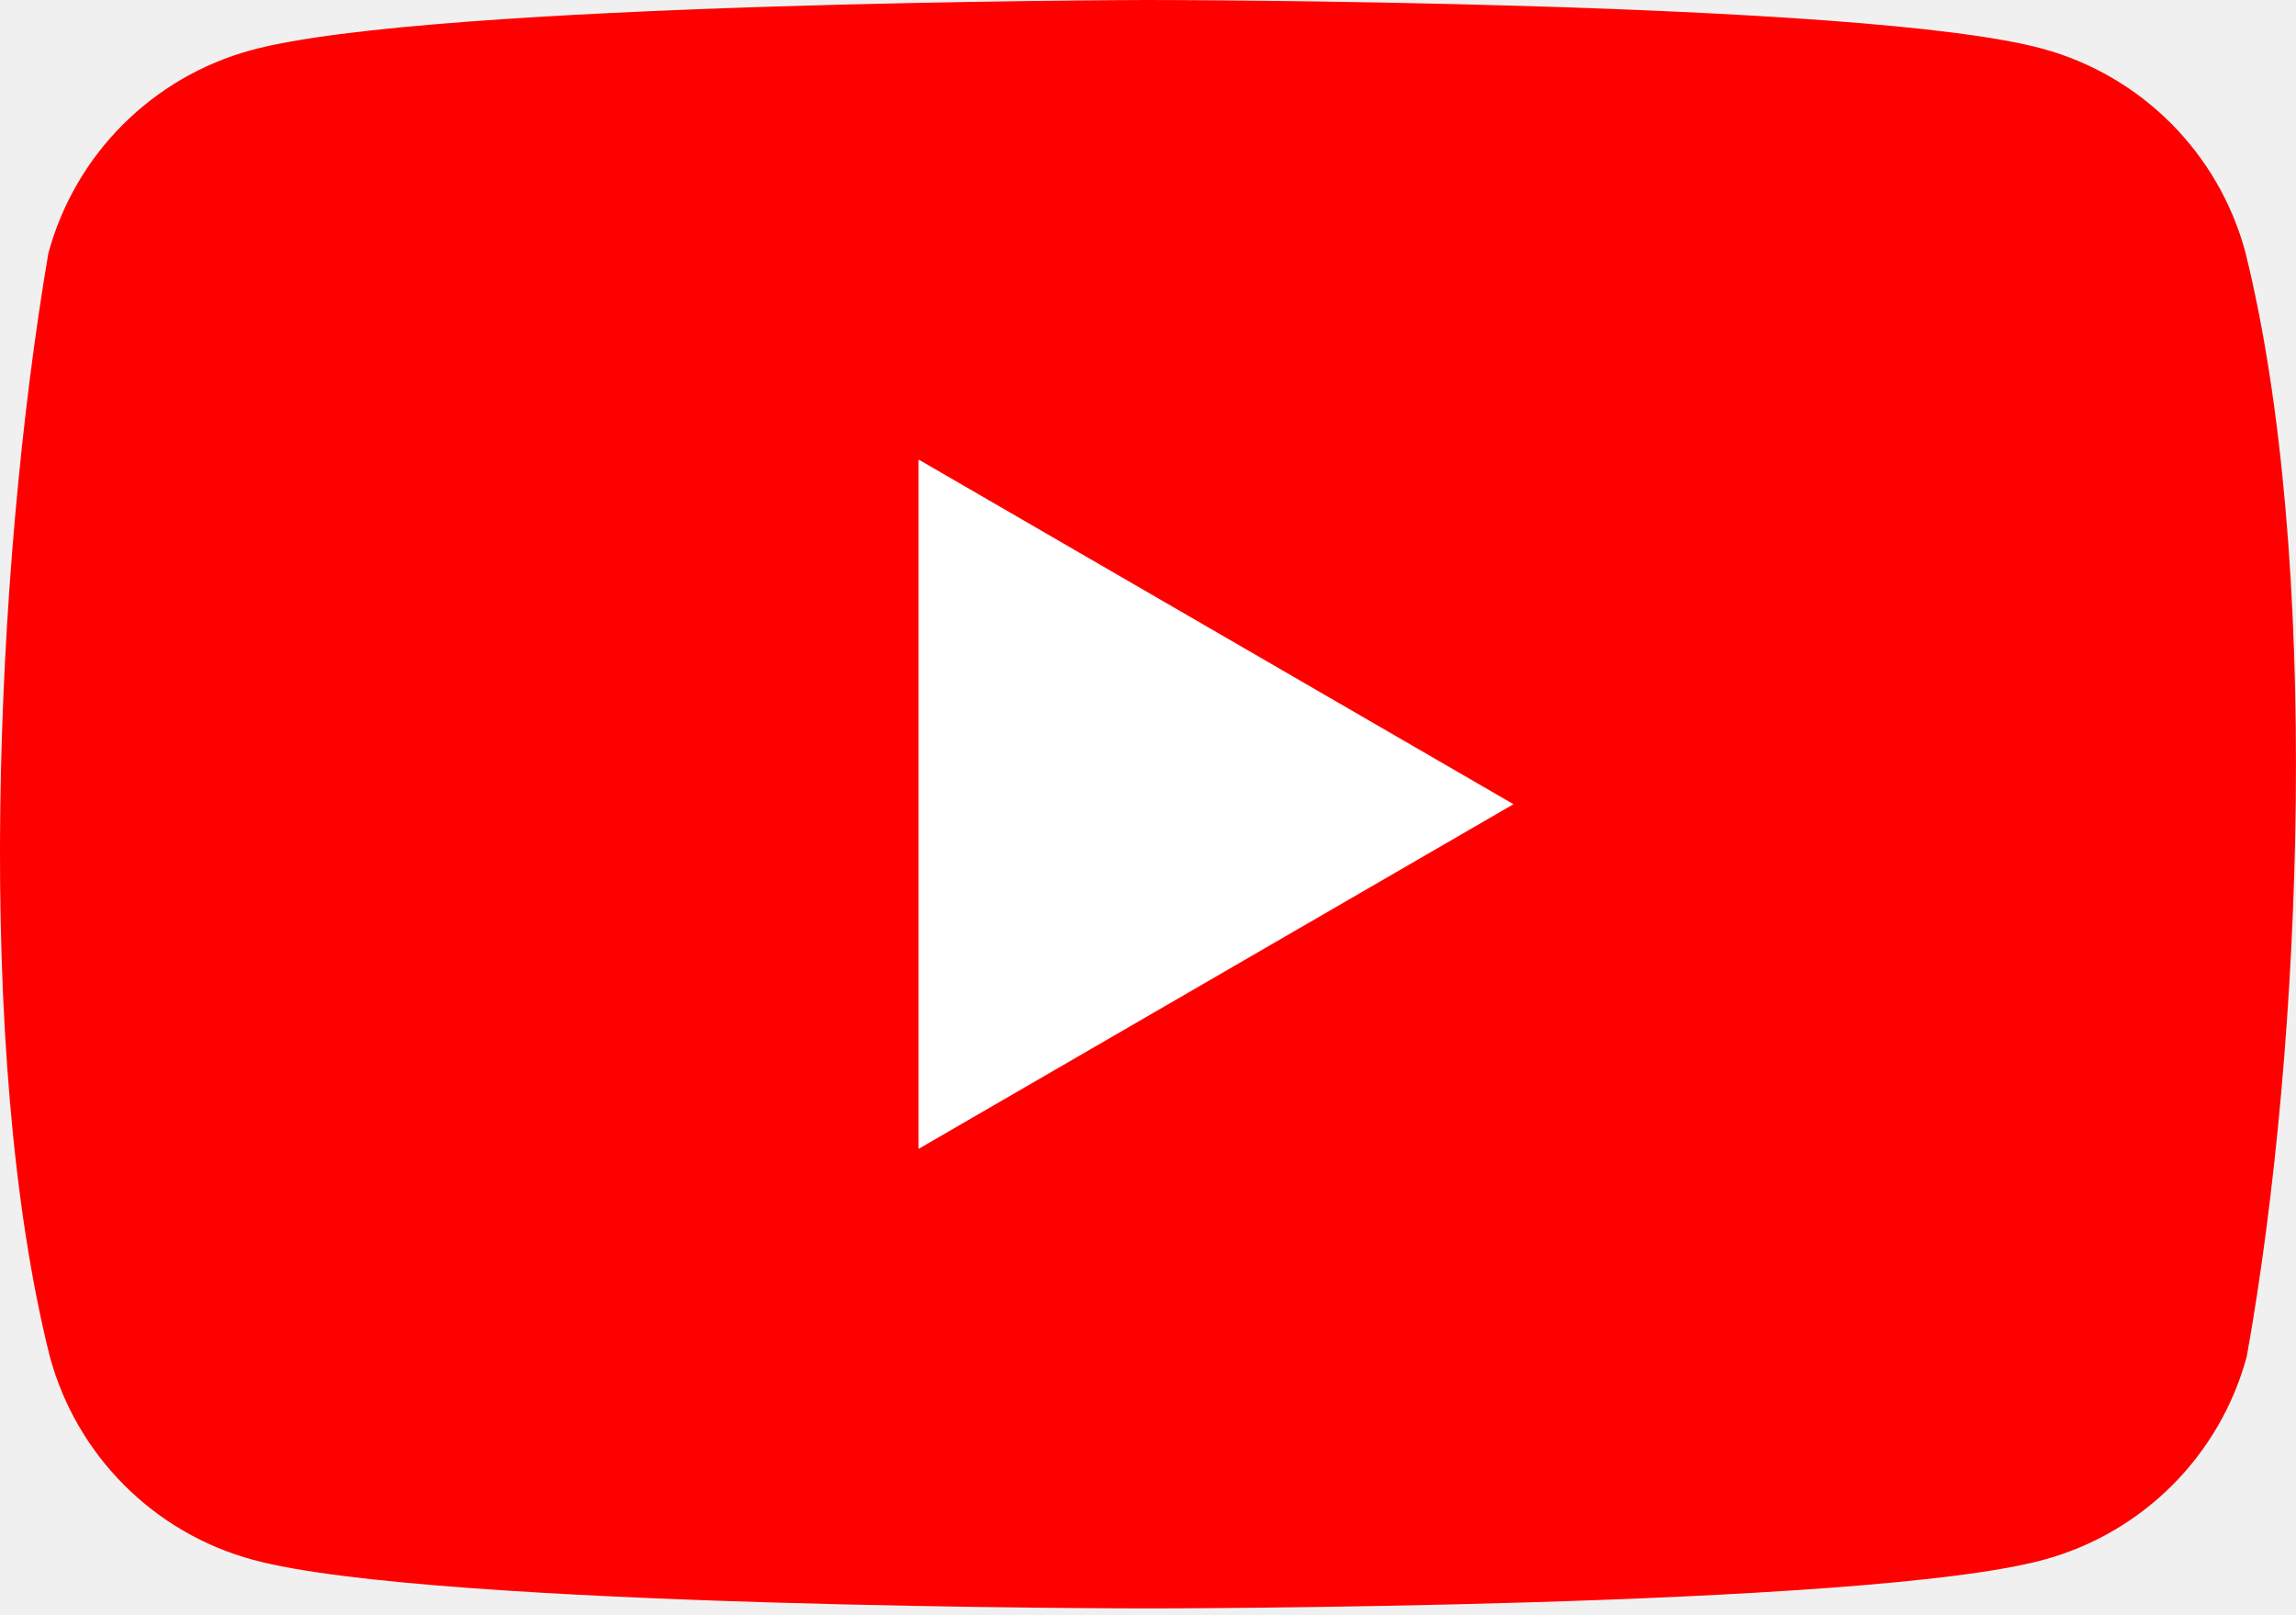
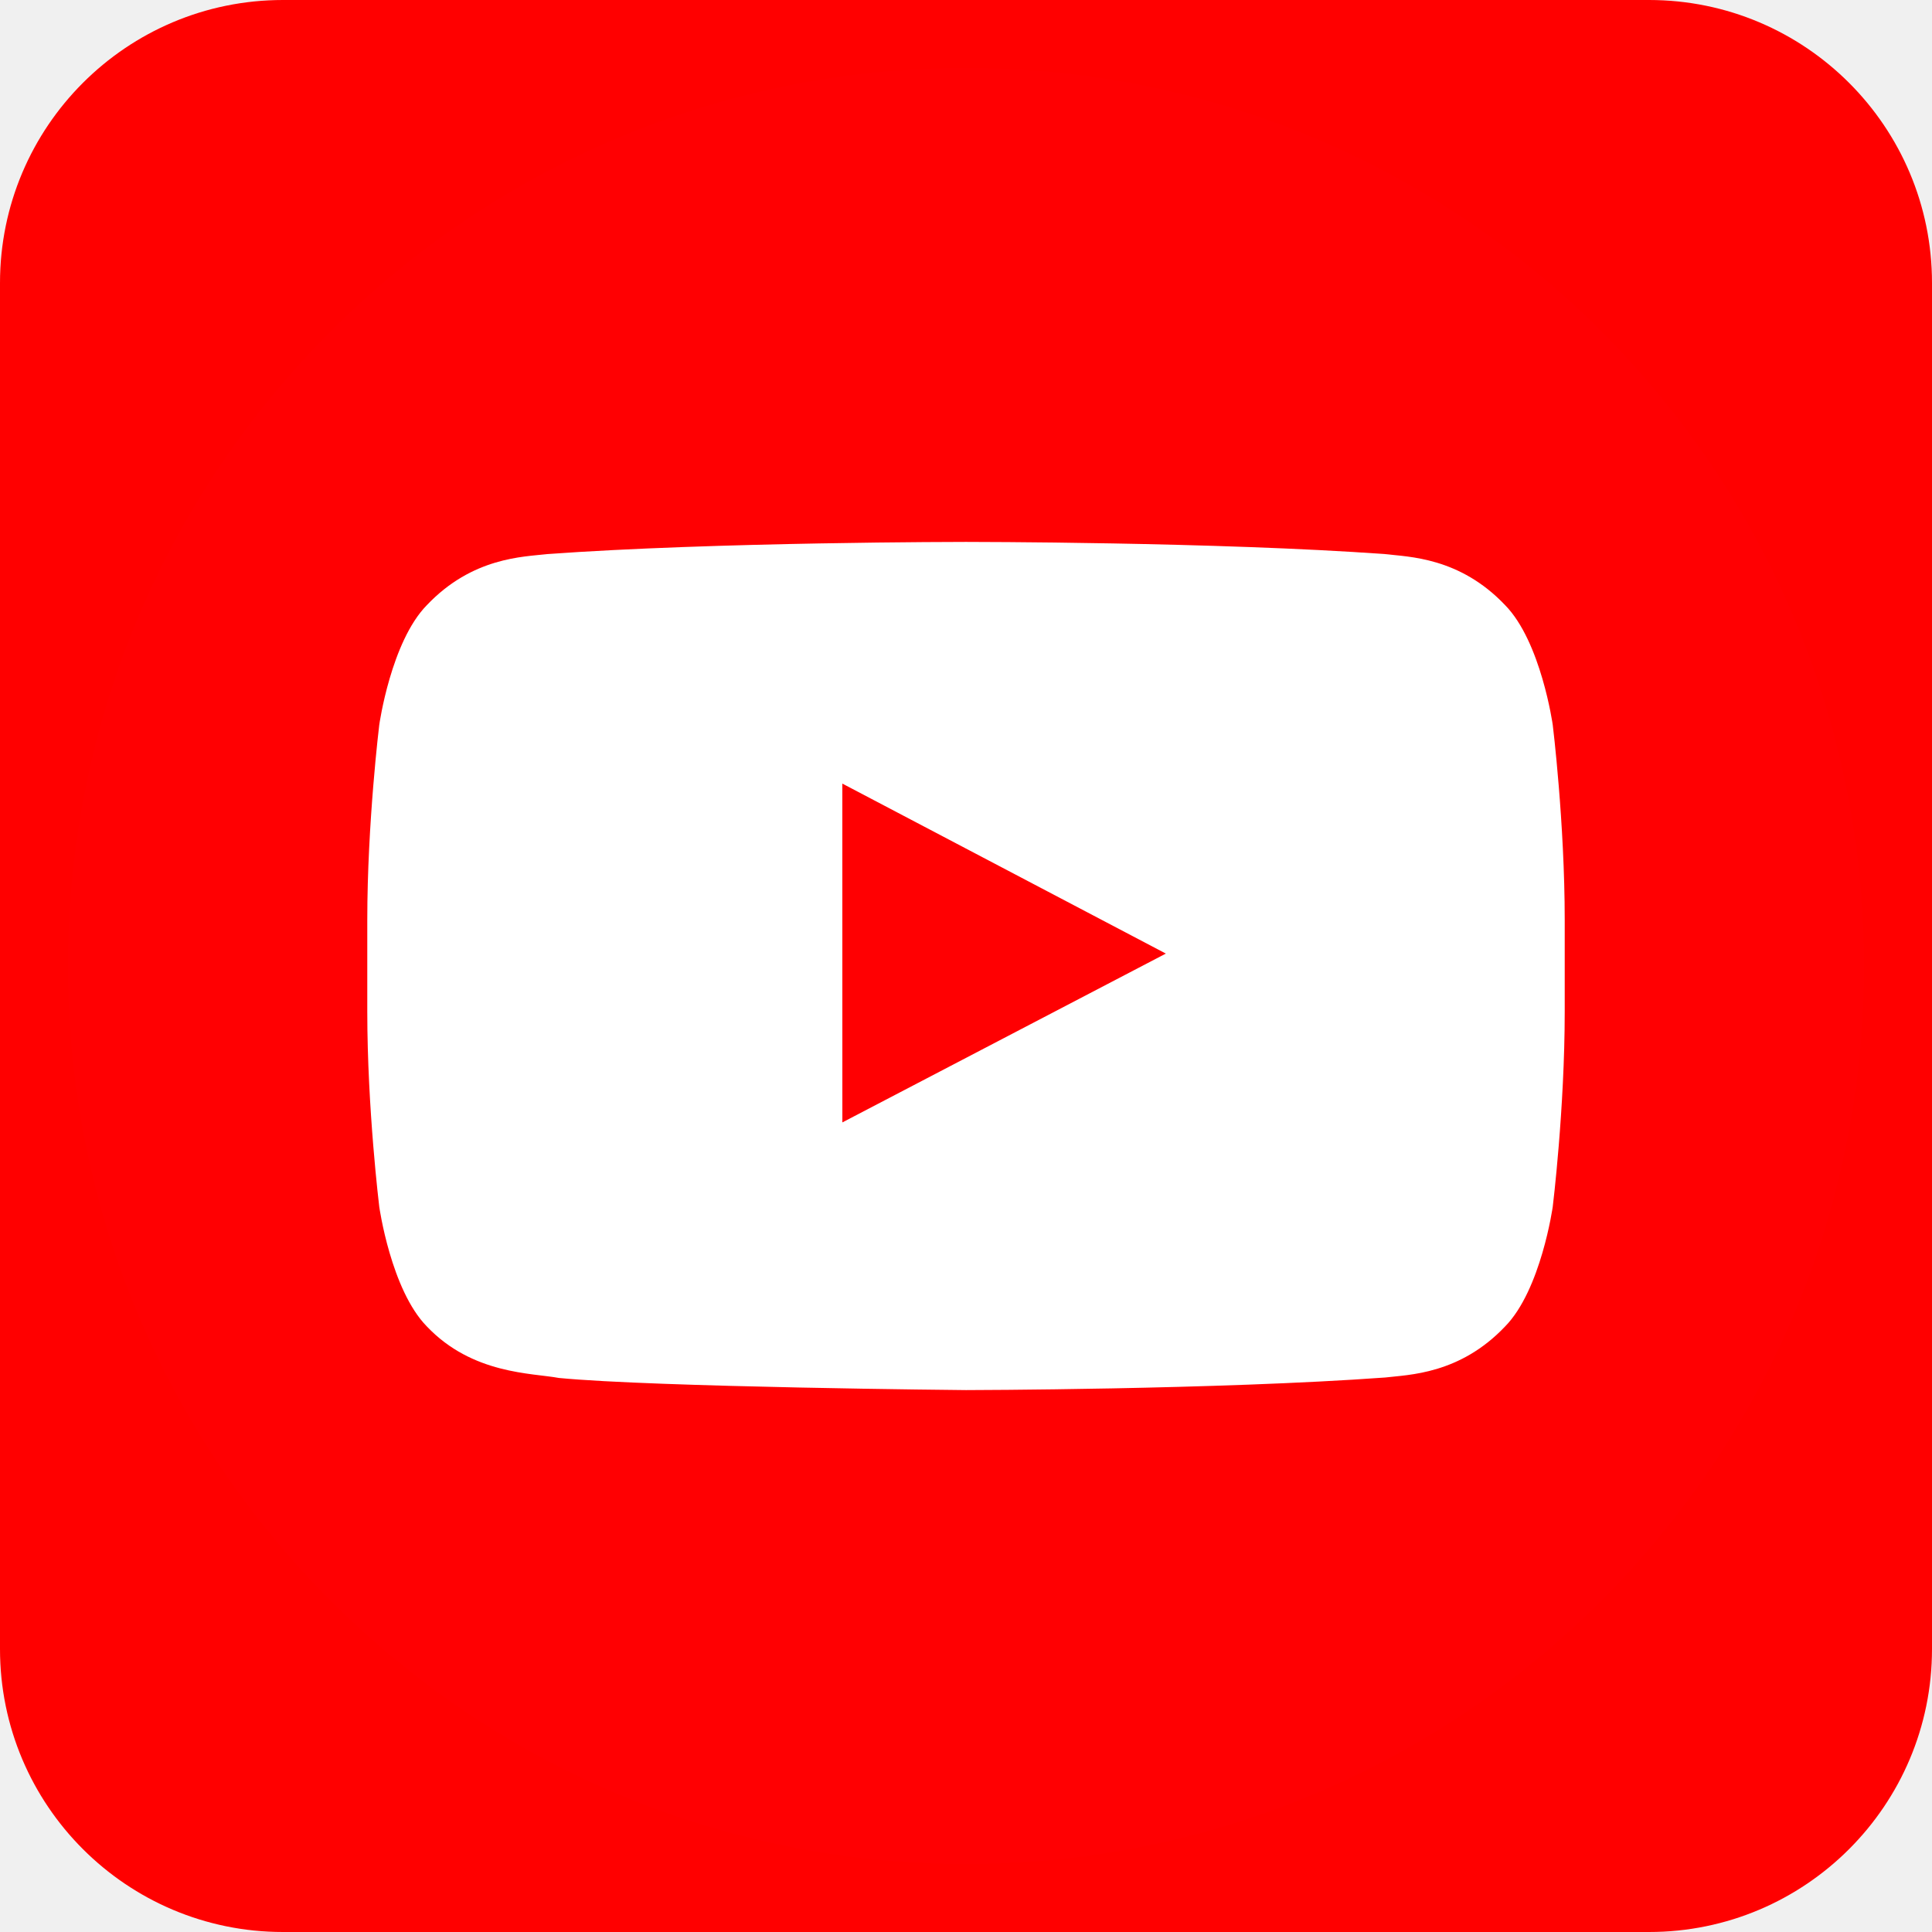
- <svg xmlns="http://www.w3.org/2000/svg" width="256" height="180" viewBox="0 0 256 180">
-   <path fill="red" d="M250.346 28.075A32.18 32.18 0 0 0 227.69 5.418C207.824 0 127.87 0 127.87 0S47.912.164 28.046 5.582A32.18 32.18 0 0 0 5.39 28.24c-6.009 35.298-8.34 89.084.165 122.97a32.18 32.18 0 0 0 22.656 22.657c19.866 5.418 99.822 5.418 99.822 5.418s79.955 0 99.82-5.418a32.18 32.18 0 0 0 22.657-22.657c6.338-35.348 8.291-89.1-.164-123.134" />
-   <path fill="#FFF" d="m102.421 128.06l66.328-38.418l-66.328-38.418z" />
+ <svg xmlns="http://www.w3.org/2000/svg" width="512" height="512" viewBox="0 0 512 512" fill="none">
+   <rect width="512" height="512" rx="75" fill="#FF0000" />
+   <g clip-path="url(#clip0_252_69)">
+     <path fill-rule="evenodd" clip-rule="evenodd" d="M256 494C387.444 494 494 387.444 494 256C494 124.556 387.444 18 256 18C124.556 18 18 124.556 18 256C18 387.444 124.556 494 256 494Z" fill="#FF0002" />
+     <path fill-rule="evenodd" clip-rule="evenodd" d="M223.235 297.451L223.226 207.658L308.965 252.709L223.235 297.451ZM411.493 192.098C411.493 192.098 408.39 170.077 398.879 160.38C386.811 147.646 373.285 147.586 367.087 146.847C322.68 143.611 256.07 143.611 256.07 143.611H255.931C255.931 143.611 189.32 143.611 144.914 146.847C138.706 147.586 125.189 147.646 113.111 160.38C103.601 170.077 100.507 192.098 100.507 192.098C100.507 192.098 97.334 217.965 97.334 243.821V268.07C97.334 293.936 100.507 319.792 100.507 319.792C100.507 319.792 103.601 341.814 113.111 351.511C125.189 364.244 141.046 363.845 148.107 365.173C173.493 367.63 256 368.389 256 368.389C256 368.389 322.68 368.289 367.087 365.053C373.285 364.304 386.811 364.244 398.879 351.511C408.39 341.814 411.493 319.792 411.493 319.792C411.493 319.792 414.667 293.936 414.667 268.07V243.821C414.667 217.965 411.493 192.098 411.493 192.098Z" fill="white" />
+   </g>
+   <defs>
+     <clipPath id="clip0_252_69">
+       <rect width="476" height="476" fill="white" transform="translate(18 18)" />
+     </clipPath>
+   </defs>
</svg>
